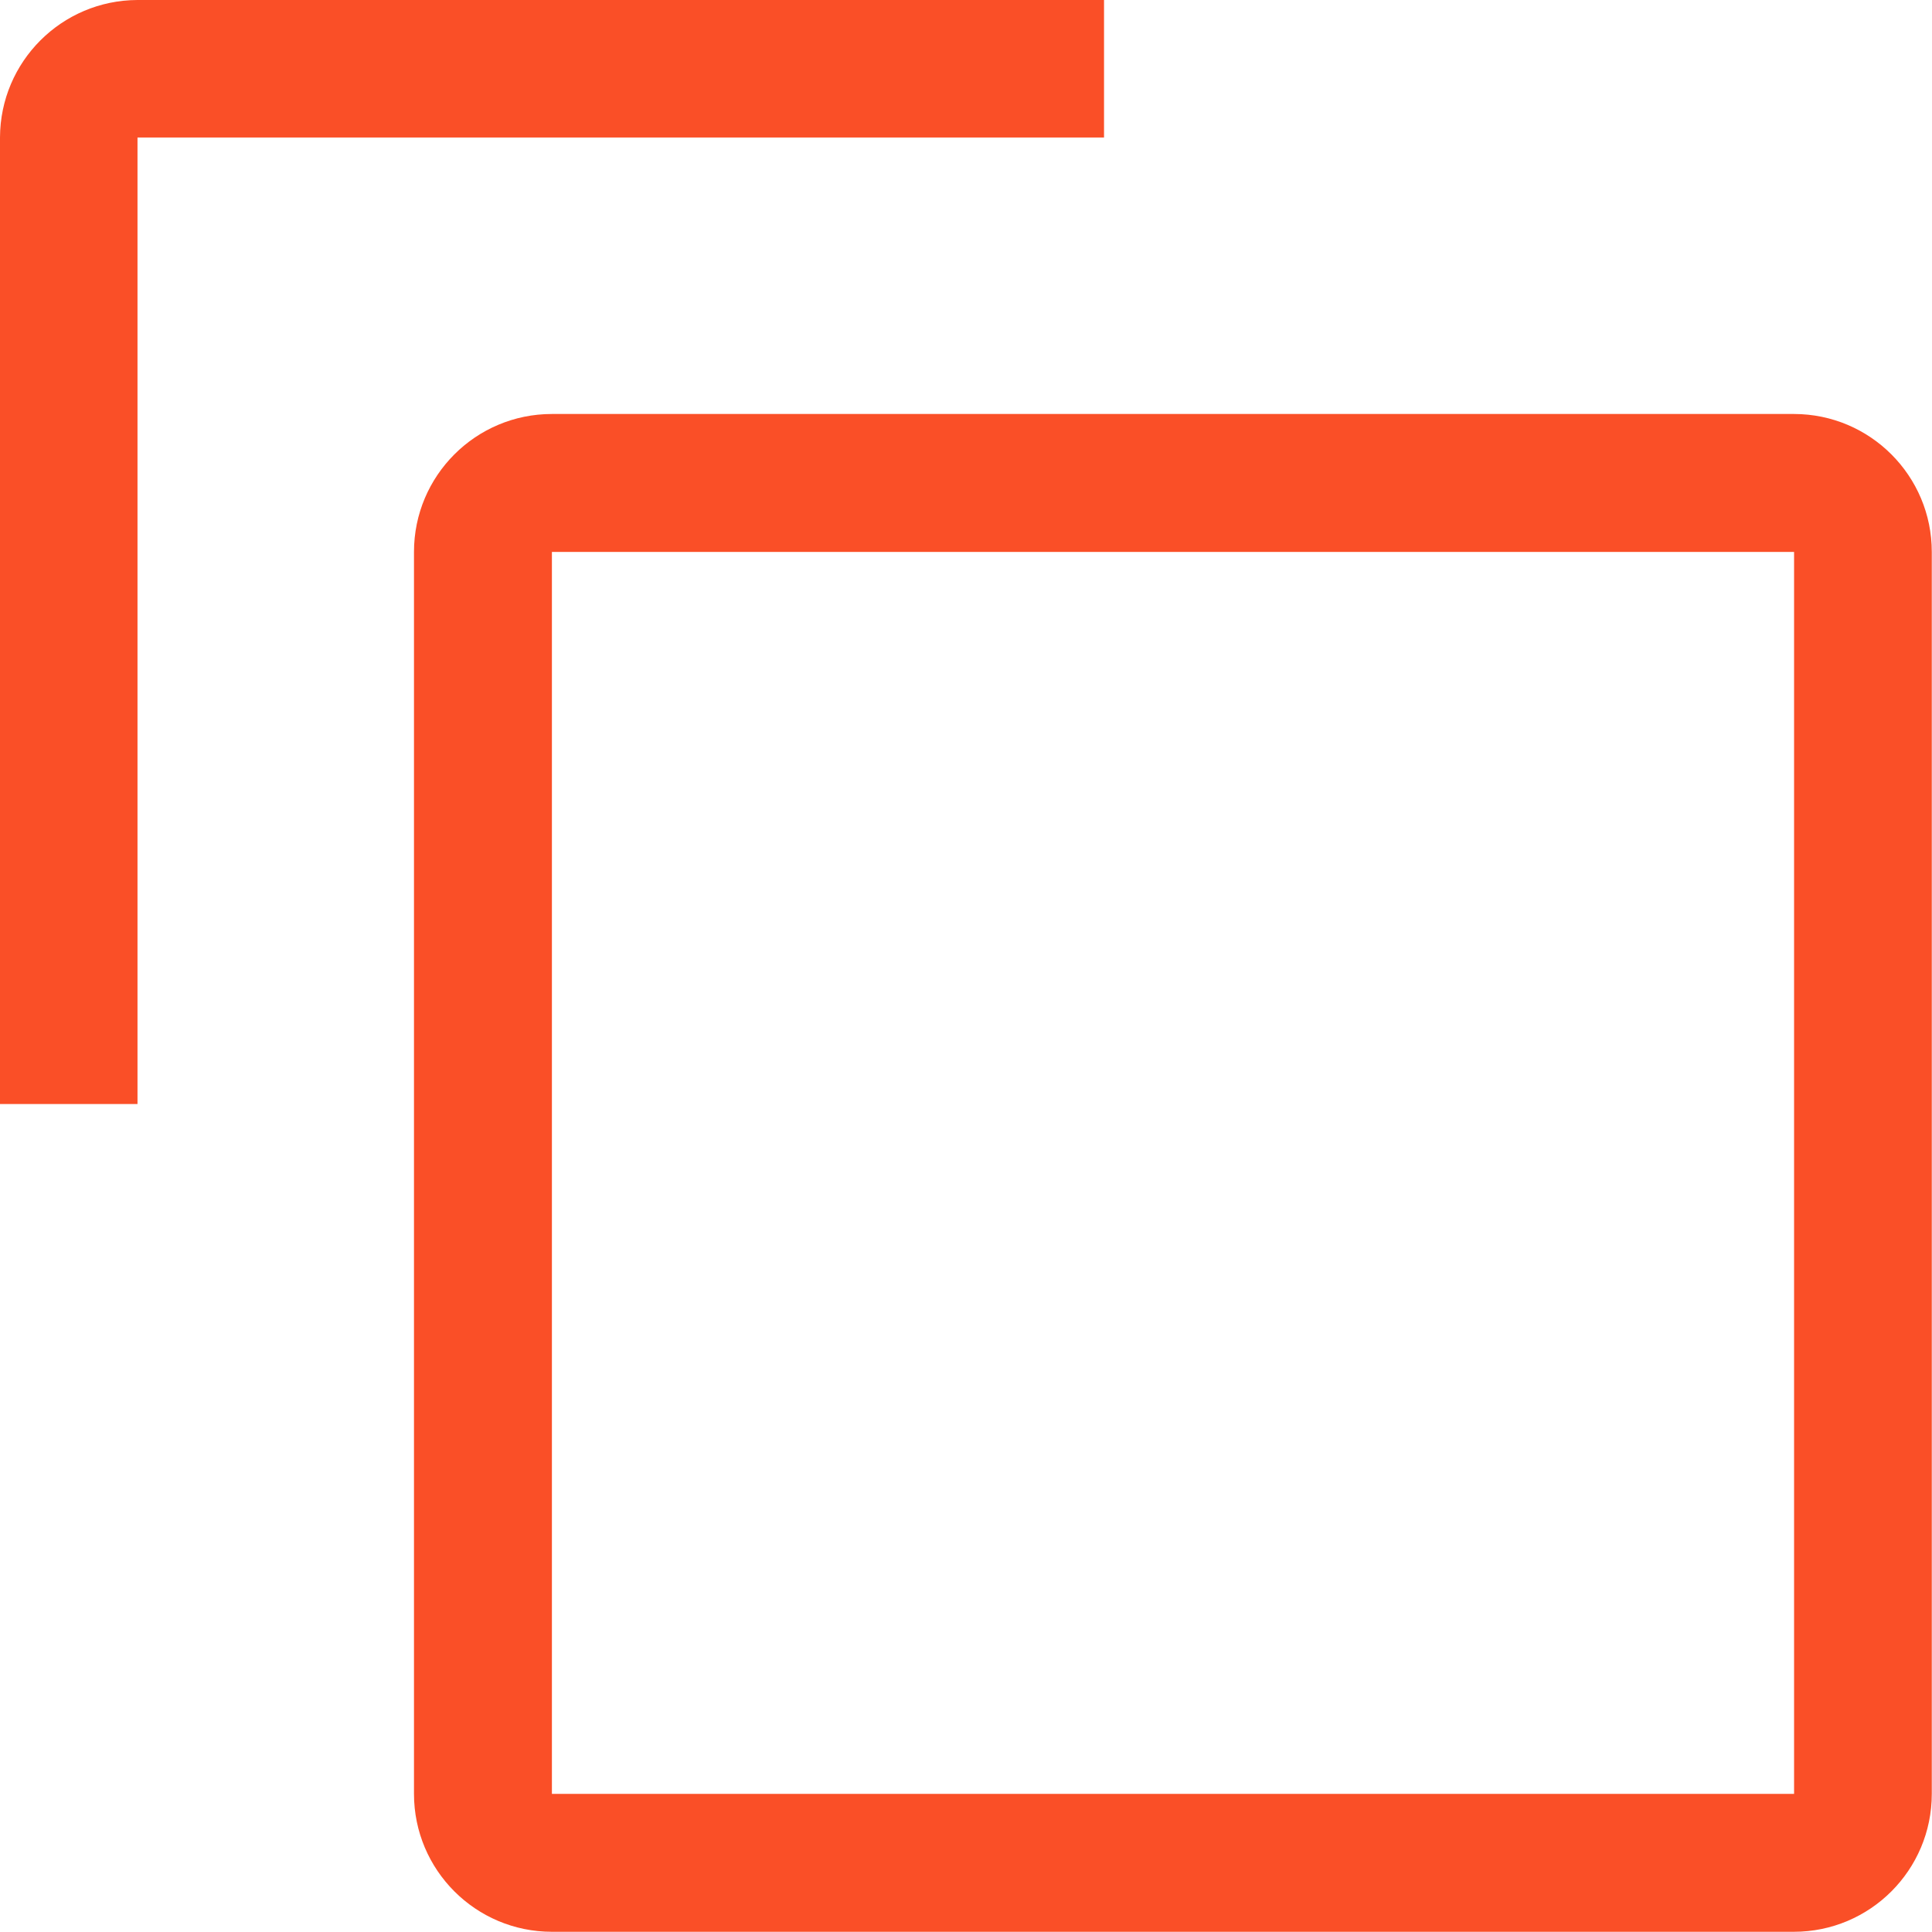
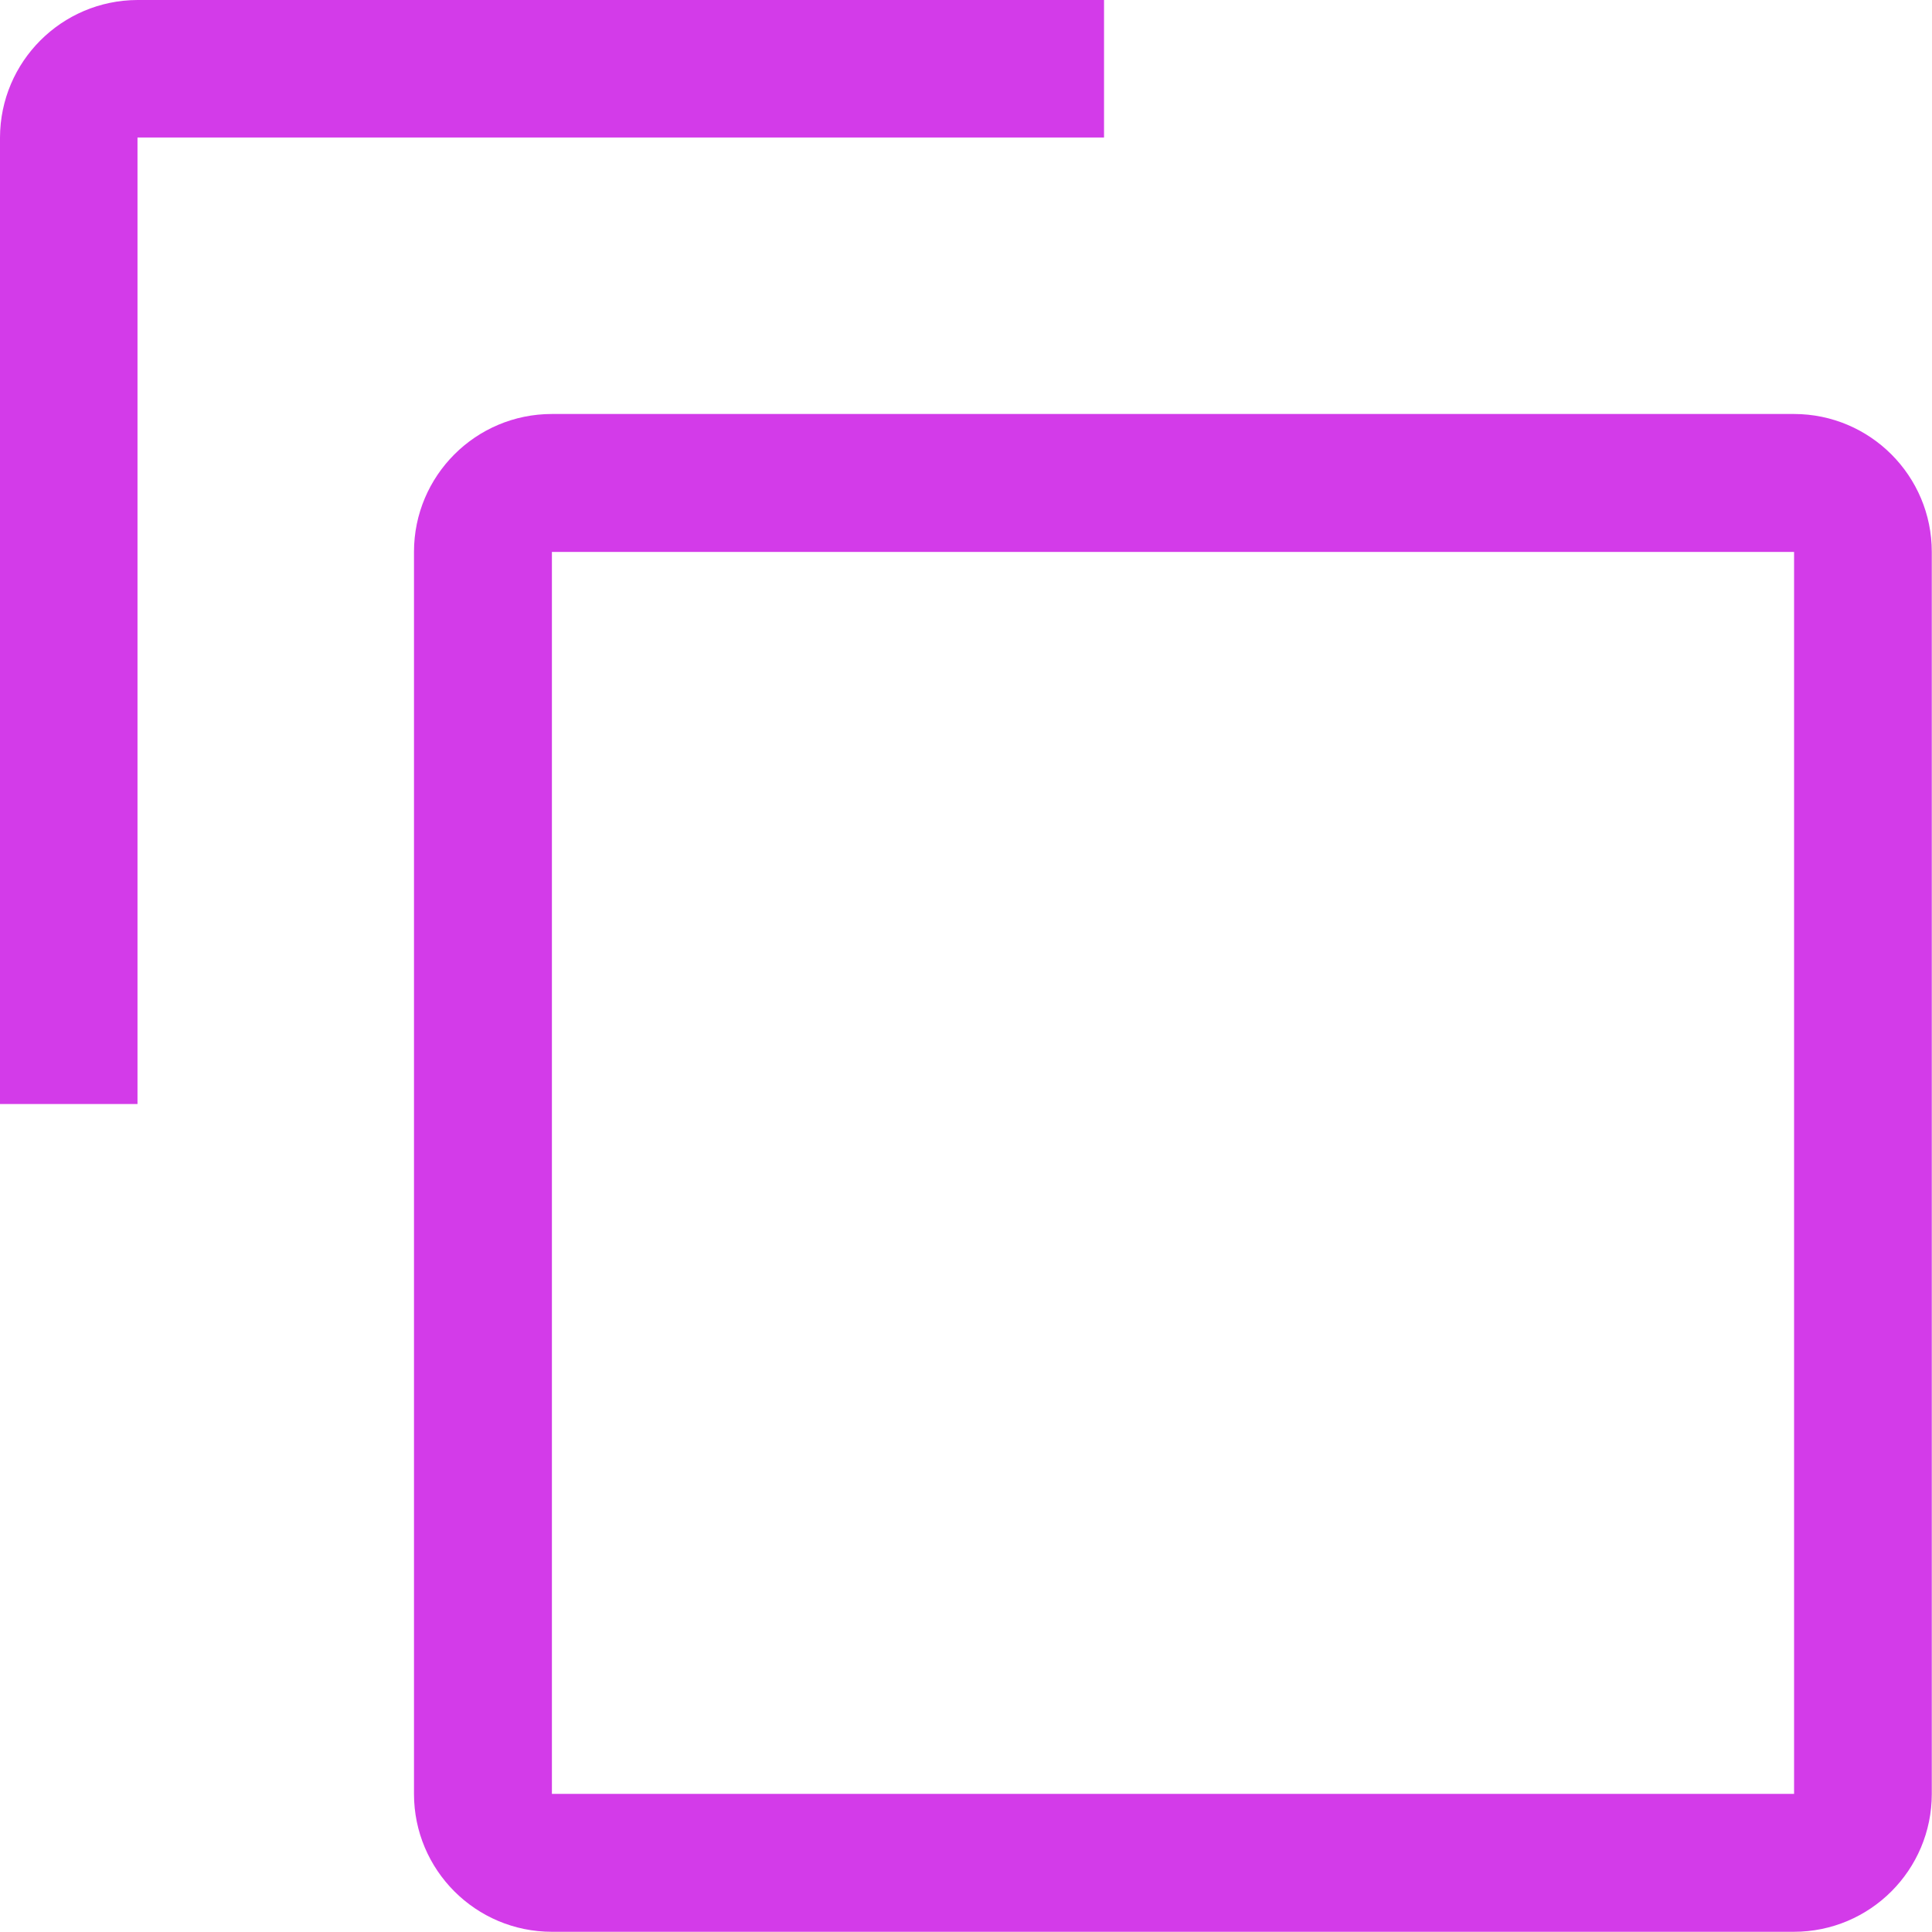
<svg xmlns="http://www.w3.org/2000/svg" width="9.133" height="9.133" viewBox="0 0 9.133 9.133">
  <g transform="translate(-2.25 -2.25)">
-     <path d="M15.524,9.652v5.871H9.652V9.652h5.871m0-.652H9.652A.652.652,0,0,0,9,9.652v5.871a.652.652,0,0,0,.652.652h5.871a.652.652,0,0,0,.652-.652V9.652A.652.652,0,0,0,15.524,9Z" transform="translate(-4.793 -4.793)" fill="#FA4F27" />
-     <path d="M2.9,7.469H2.25V2.9A.652.652,0,0,1,2.9,2.25H7.469V2.9H2.9Z" transform="translate(0 0)" fill="#FA4F27" />
+     <path d="M15.524,9.652v5.871H9.652V9.652h5.871m0-.652H9.652A.652.652,0,0,0,9,9.652v5.871a.652.652,0,0,0,.652.652h5.871a.652.652,0,0,0,.652-.652V9.652A.652.652,0,0,0,15.524,9Z" transform="translate(-4.793 -4.793)" fill="#D33BE9" />
+     <path d="M2.9,7.469H2.25V2.9A.652.652,0,0,1,2.9,2.25H7.469V2.9H2.9Z" transform="translate(0 0)" fill="#D33BE9" />
  </g>
</svg>
